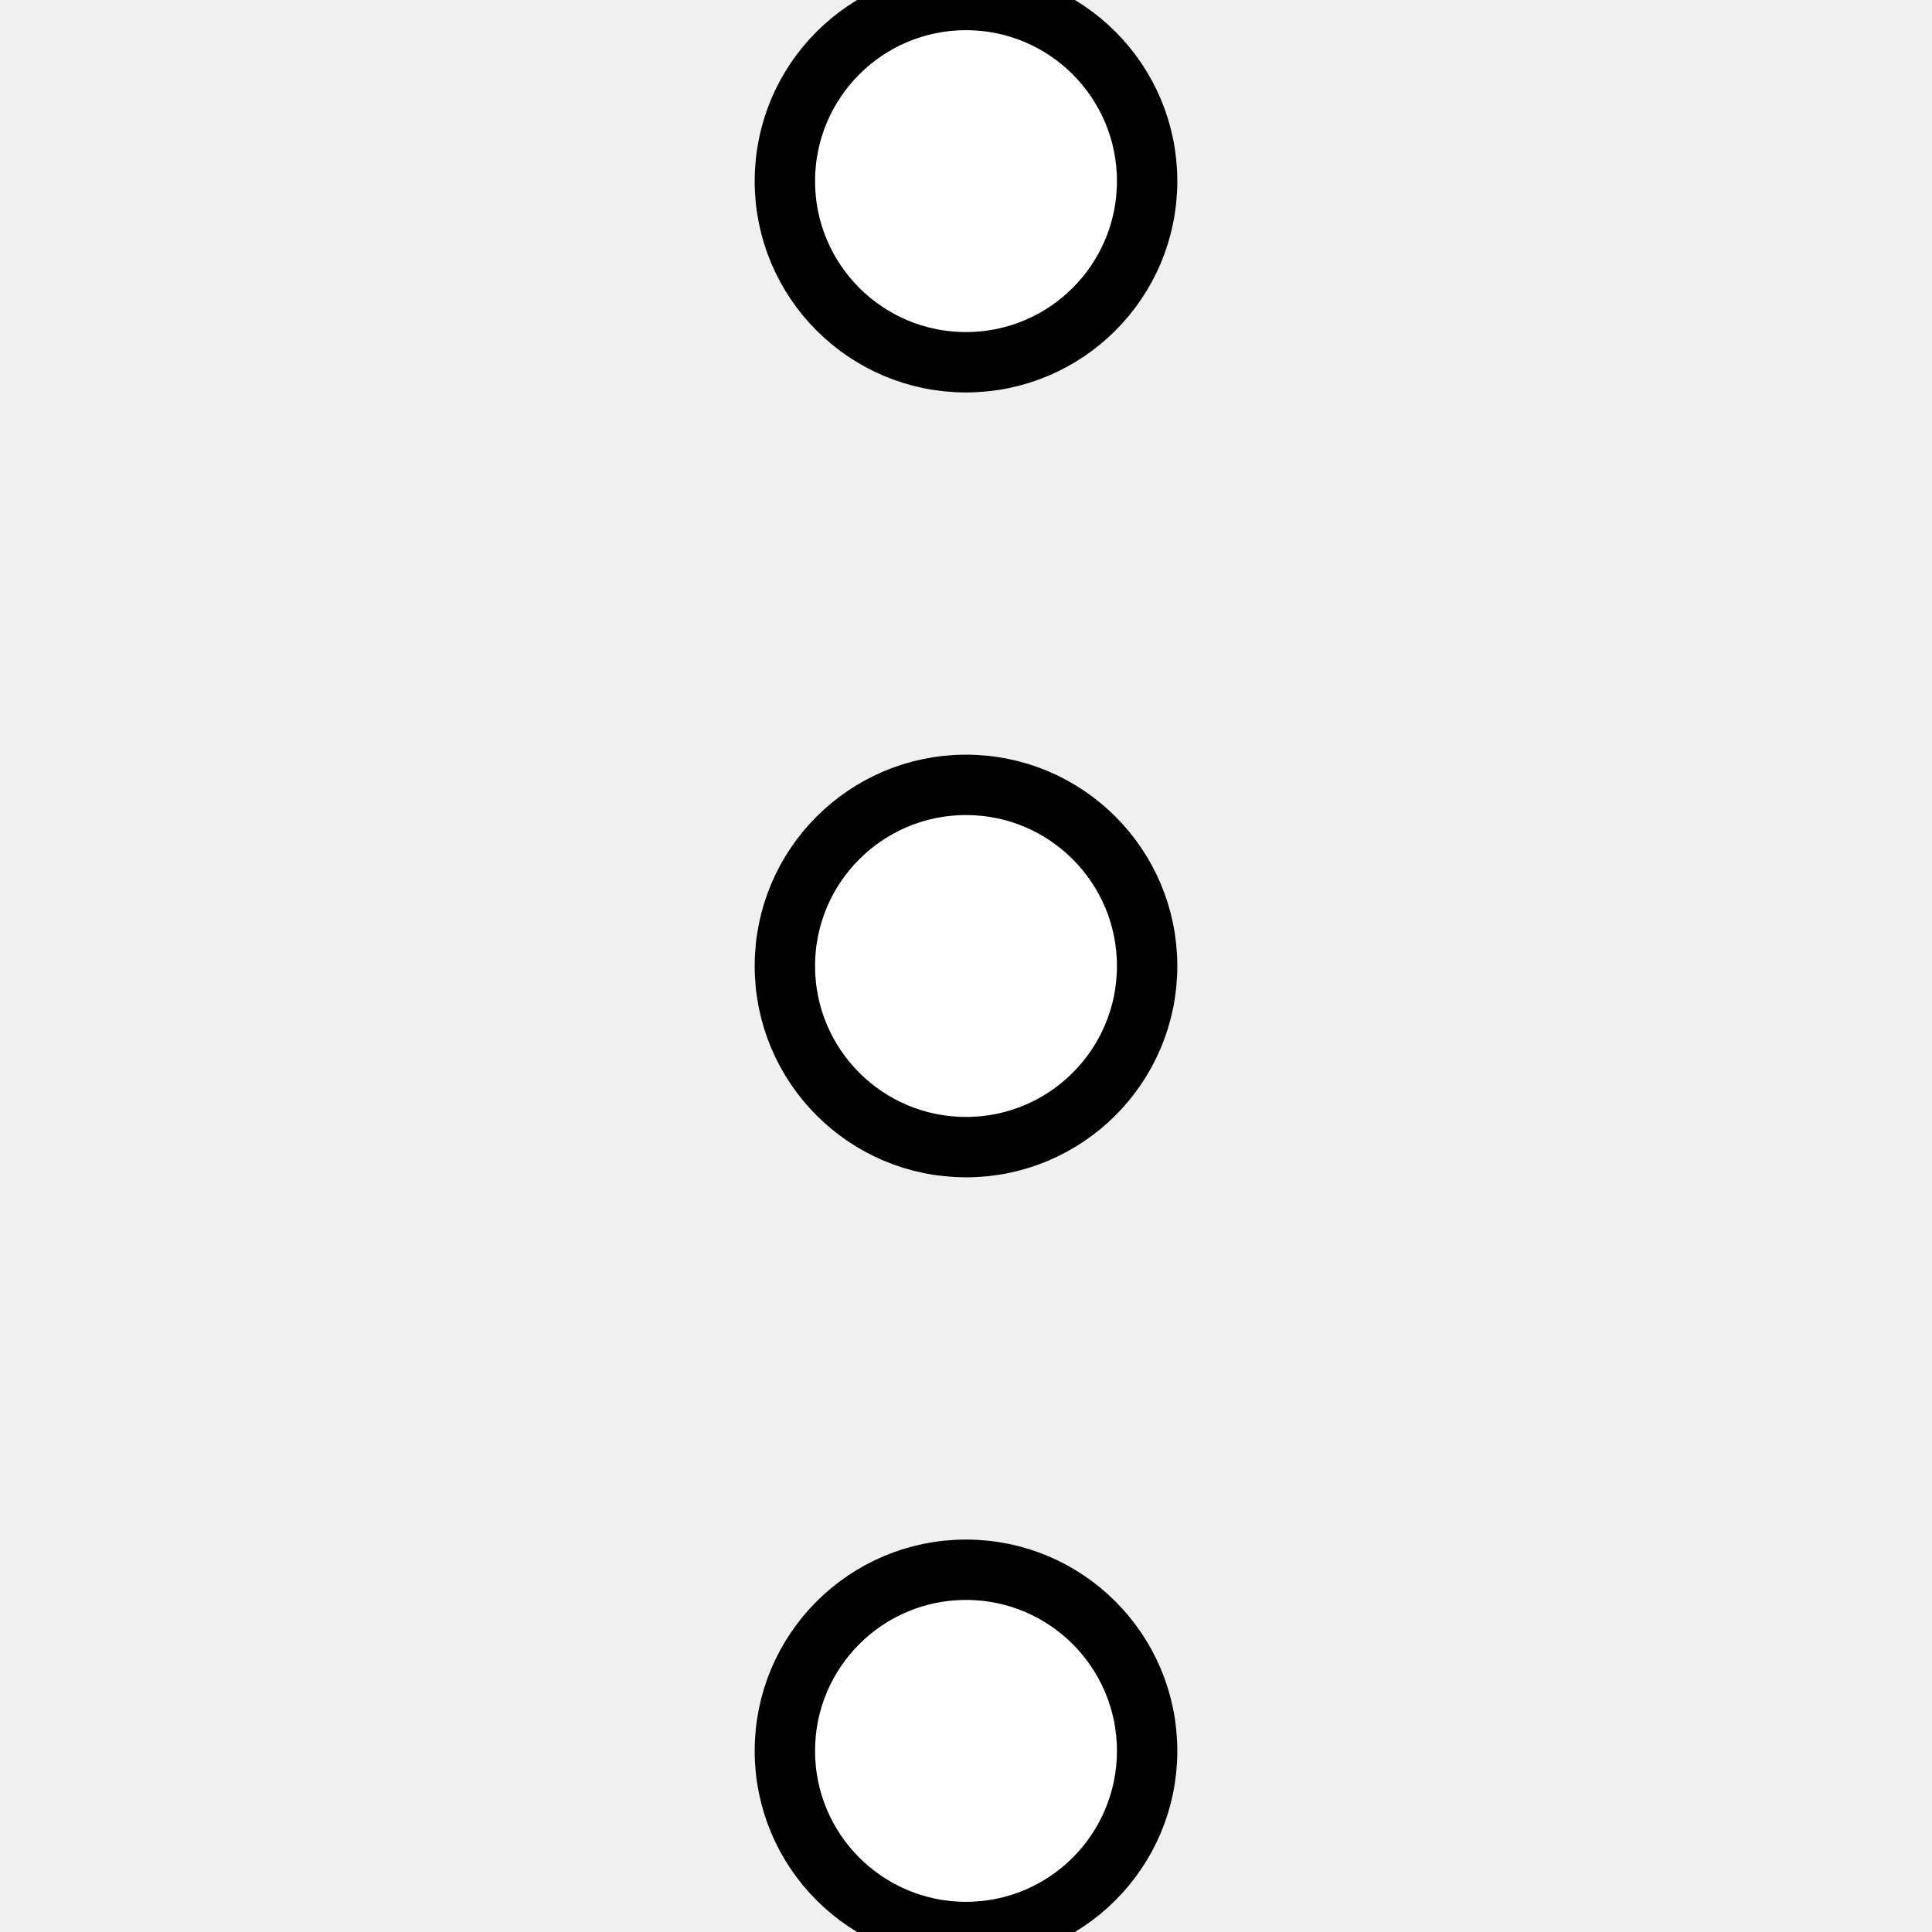
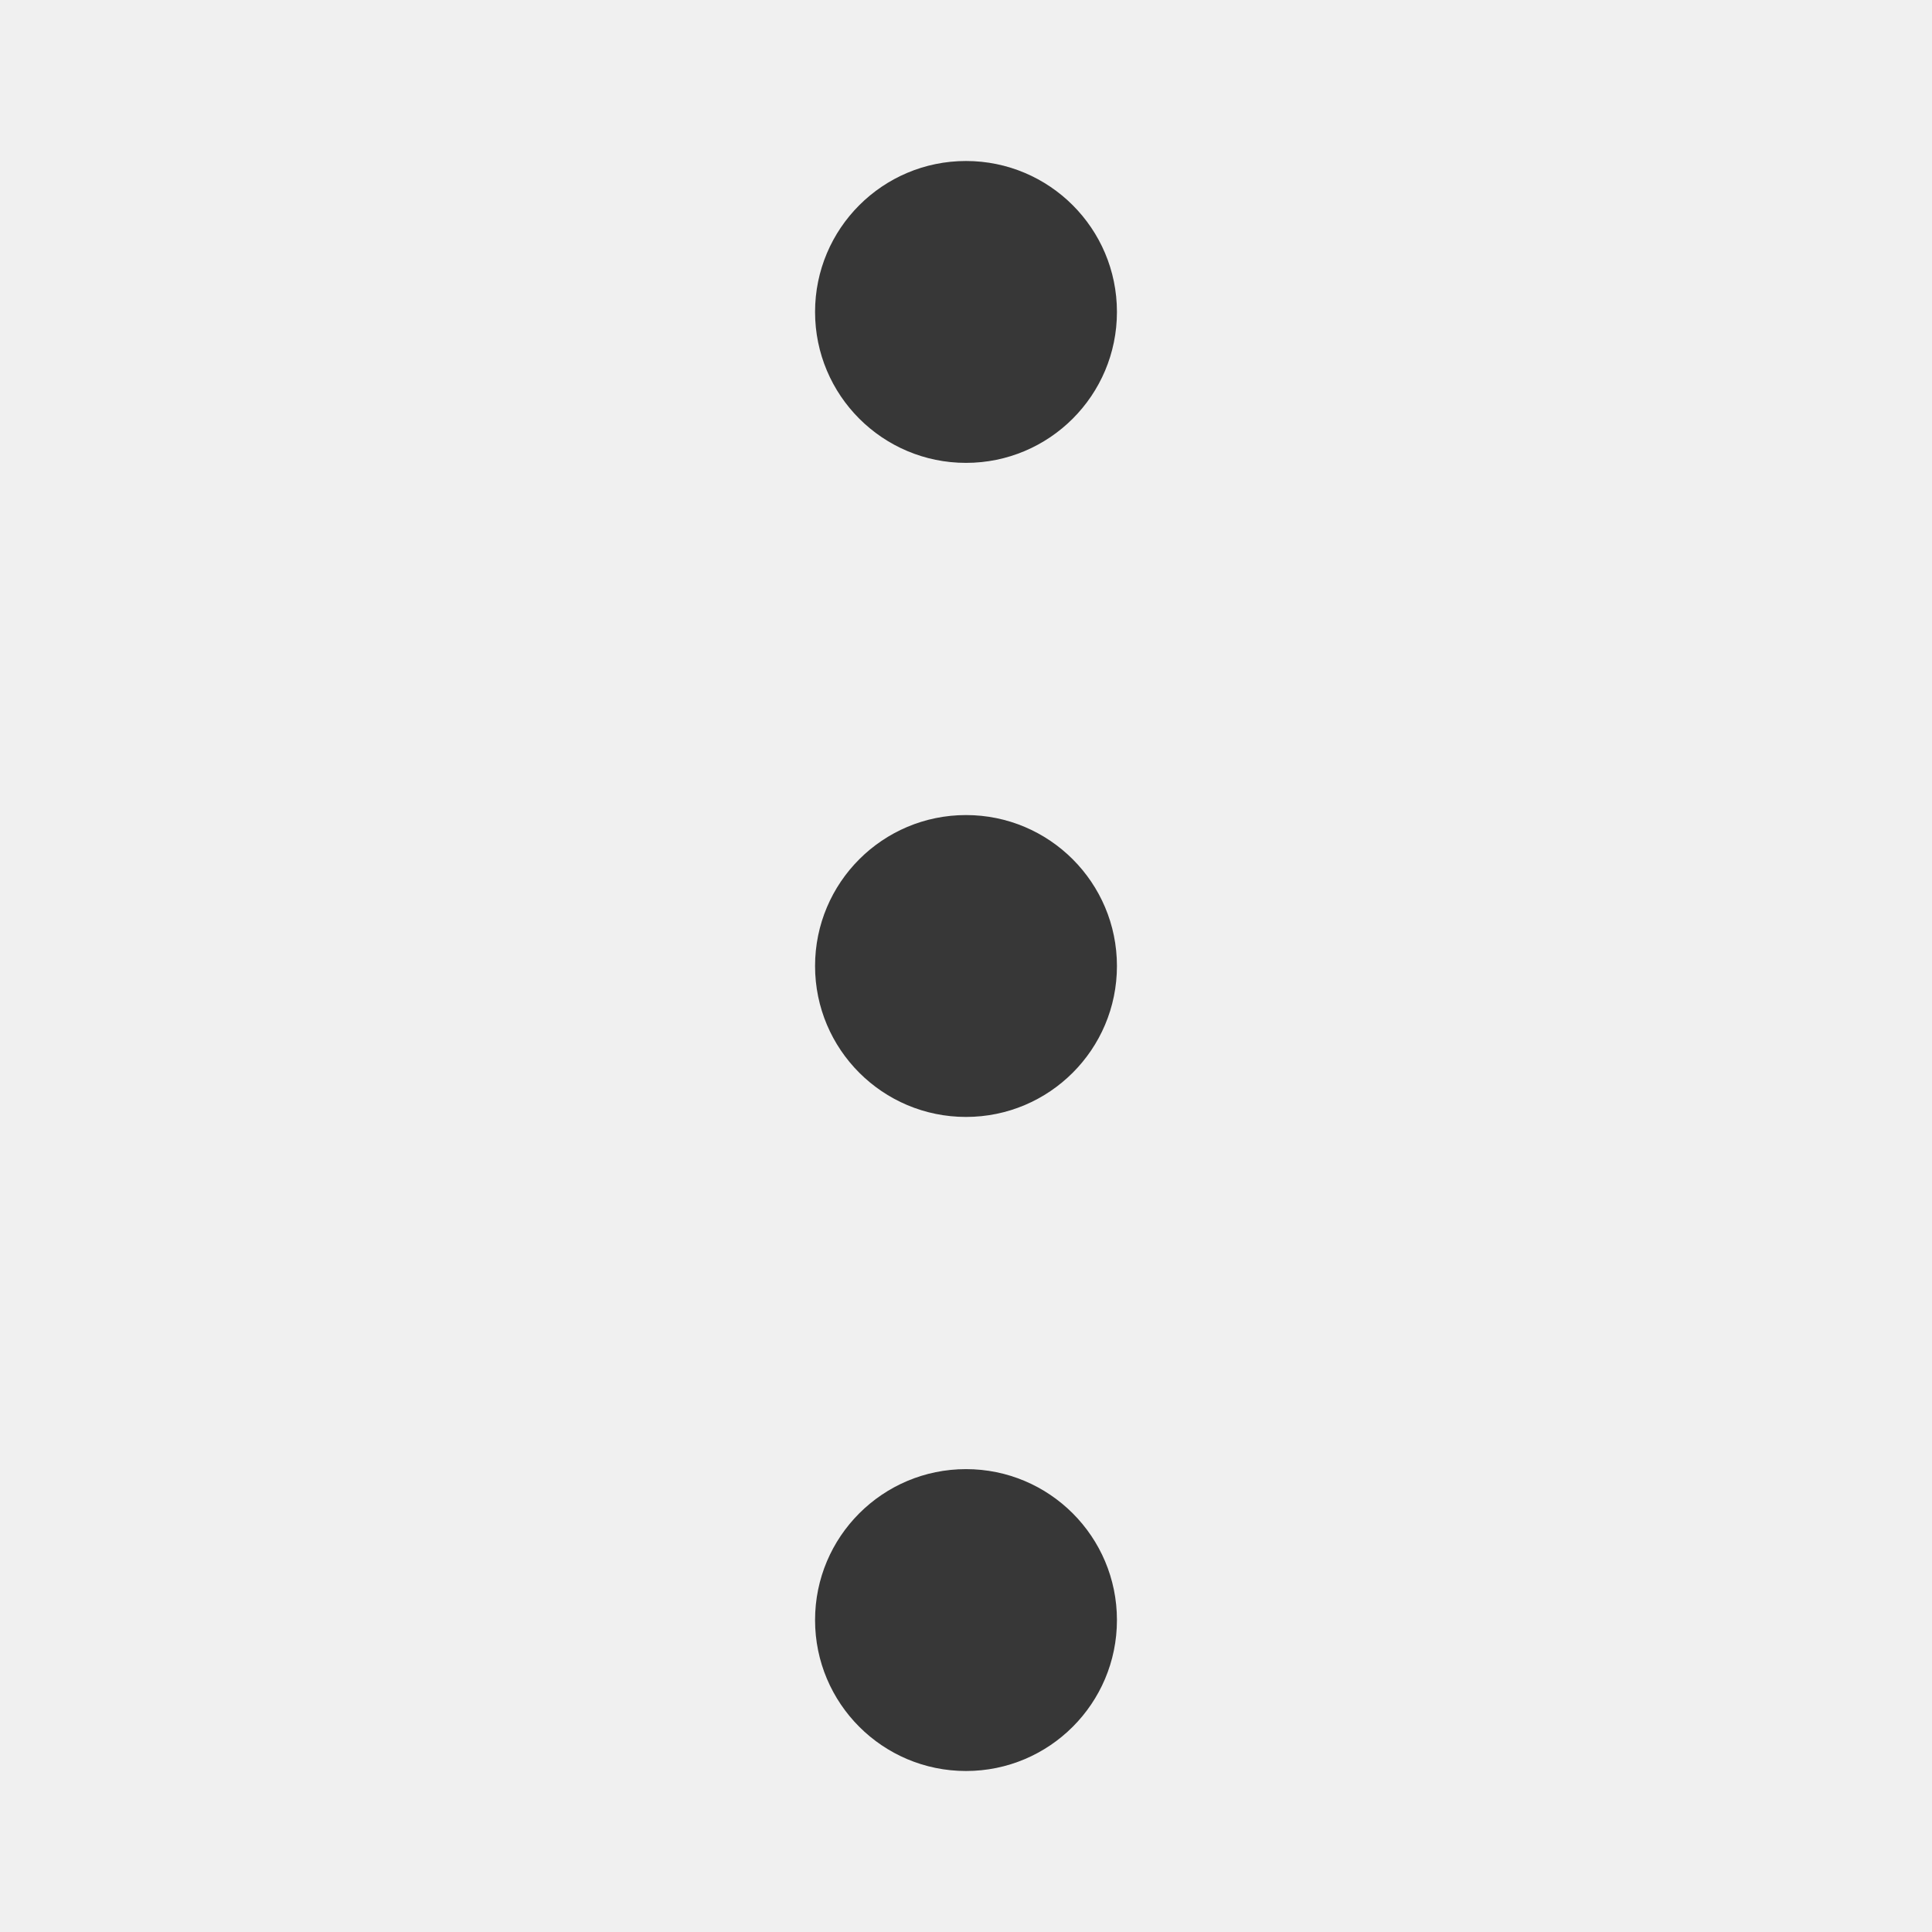
- <svg xmlns="http://www.w3.org/2000/svg" width="800px" height="800px" viewBox="0 0 32 32" fill="#000000" stroke="#000000">
+ <svg xmlns="http://www.w3.org/2000/svg" width="90px" height="90px" viewBox="-3.2 -3.2 38.40 38.40" fill="#000000">
  <g id="SVGRepo_bgCarrier" stroke-width="0" />
  <g id="SVGRepo_tracerCarrier" stroke-linecap="round" stroke-linejoin="round" />
  <g id="SVGRepo_iconCarrier">
-     <path d="M19 16a3 3 0 0 1-3 3 3 3 0 0 1-3-3 3 3 0 0 1 3-3 3 3 0 0 1 3 3zm0 13a3 3 0 0 1-3 3 3 3 0 0 1-3-3 3 3 0 0 1 3-3 3 3 0 0 1 3 3zm0-26a3 3 0 0 1-3 3 3 3 0 0 1-3-3 3 3 0 0 1 3-3 3 3 0 0 1 3 3z" fill="#ffffff" />
+     <path d="M19 16a3 3 0 0 1-3 3 3 3 0 0 1-3-3 3 3 0 0 1 3-3 3 3 0 0 1 3 3zm0 13a3 3 0 0 1-3 3 3 3 0 0 1-3-3 3 3 0 0 1 3-3 3 3 0 0 1 3 3zm0-26a3 3 0 0 1-3 3 3 3 0 0 1-3-3 3 3 0 0 1 3-3 3 3 0 0 1 3 3z" fill="#373737" />
  </g>
</svg>
